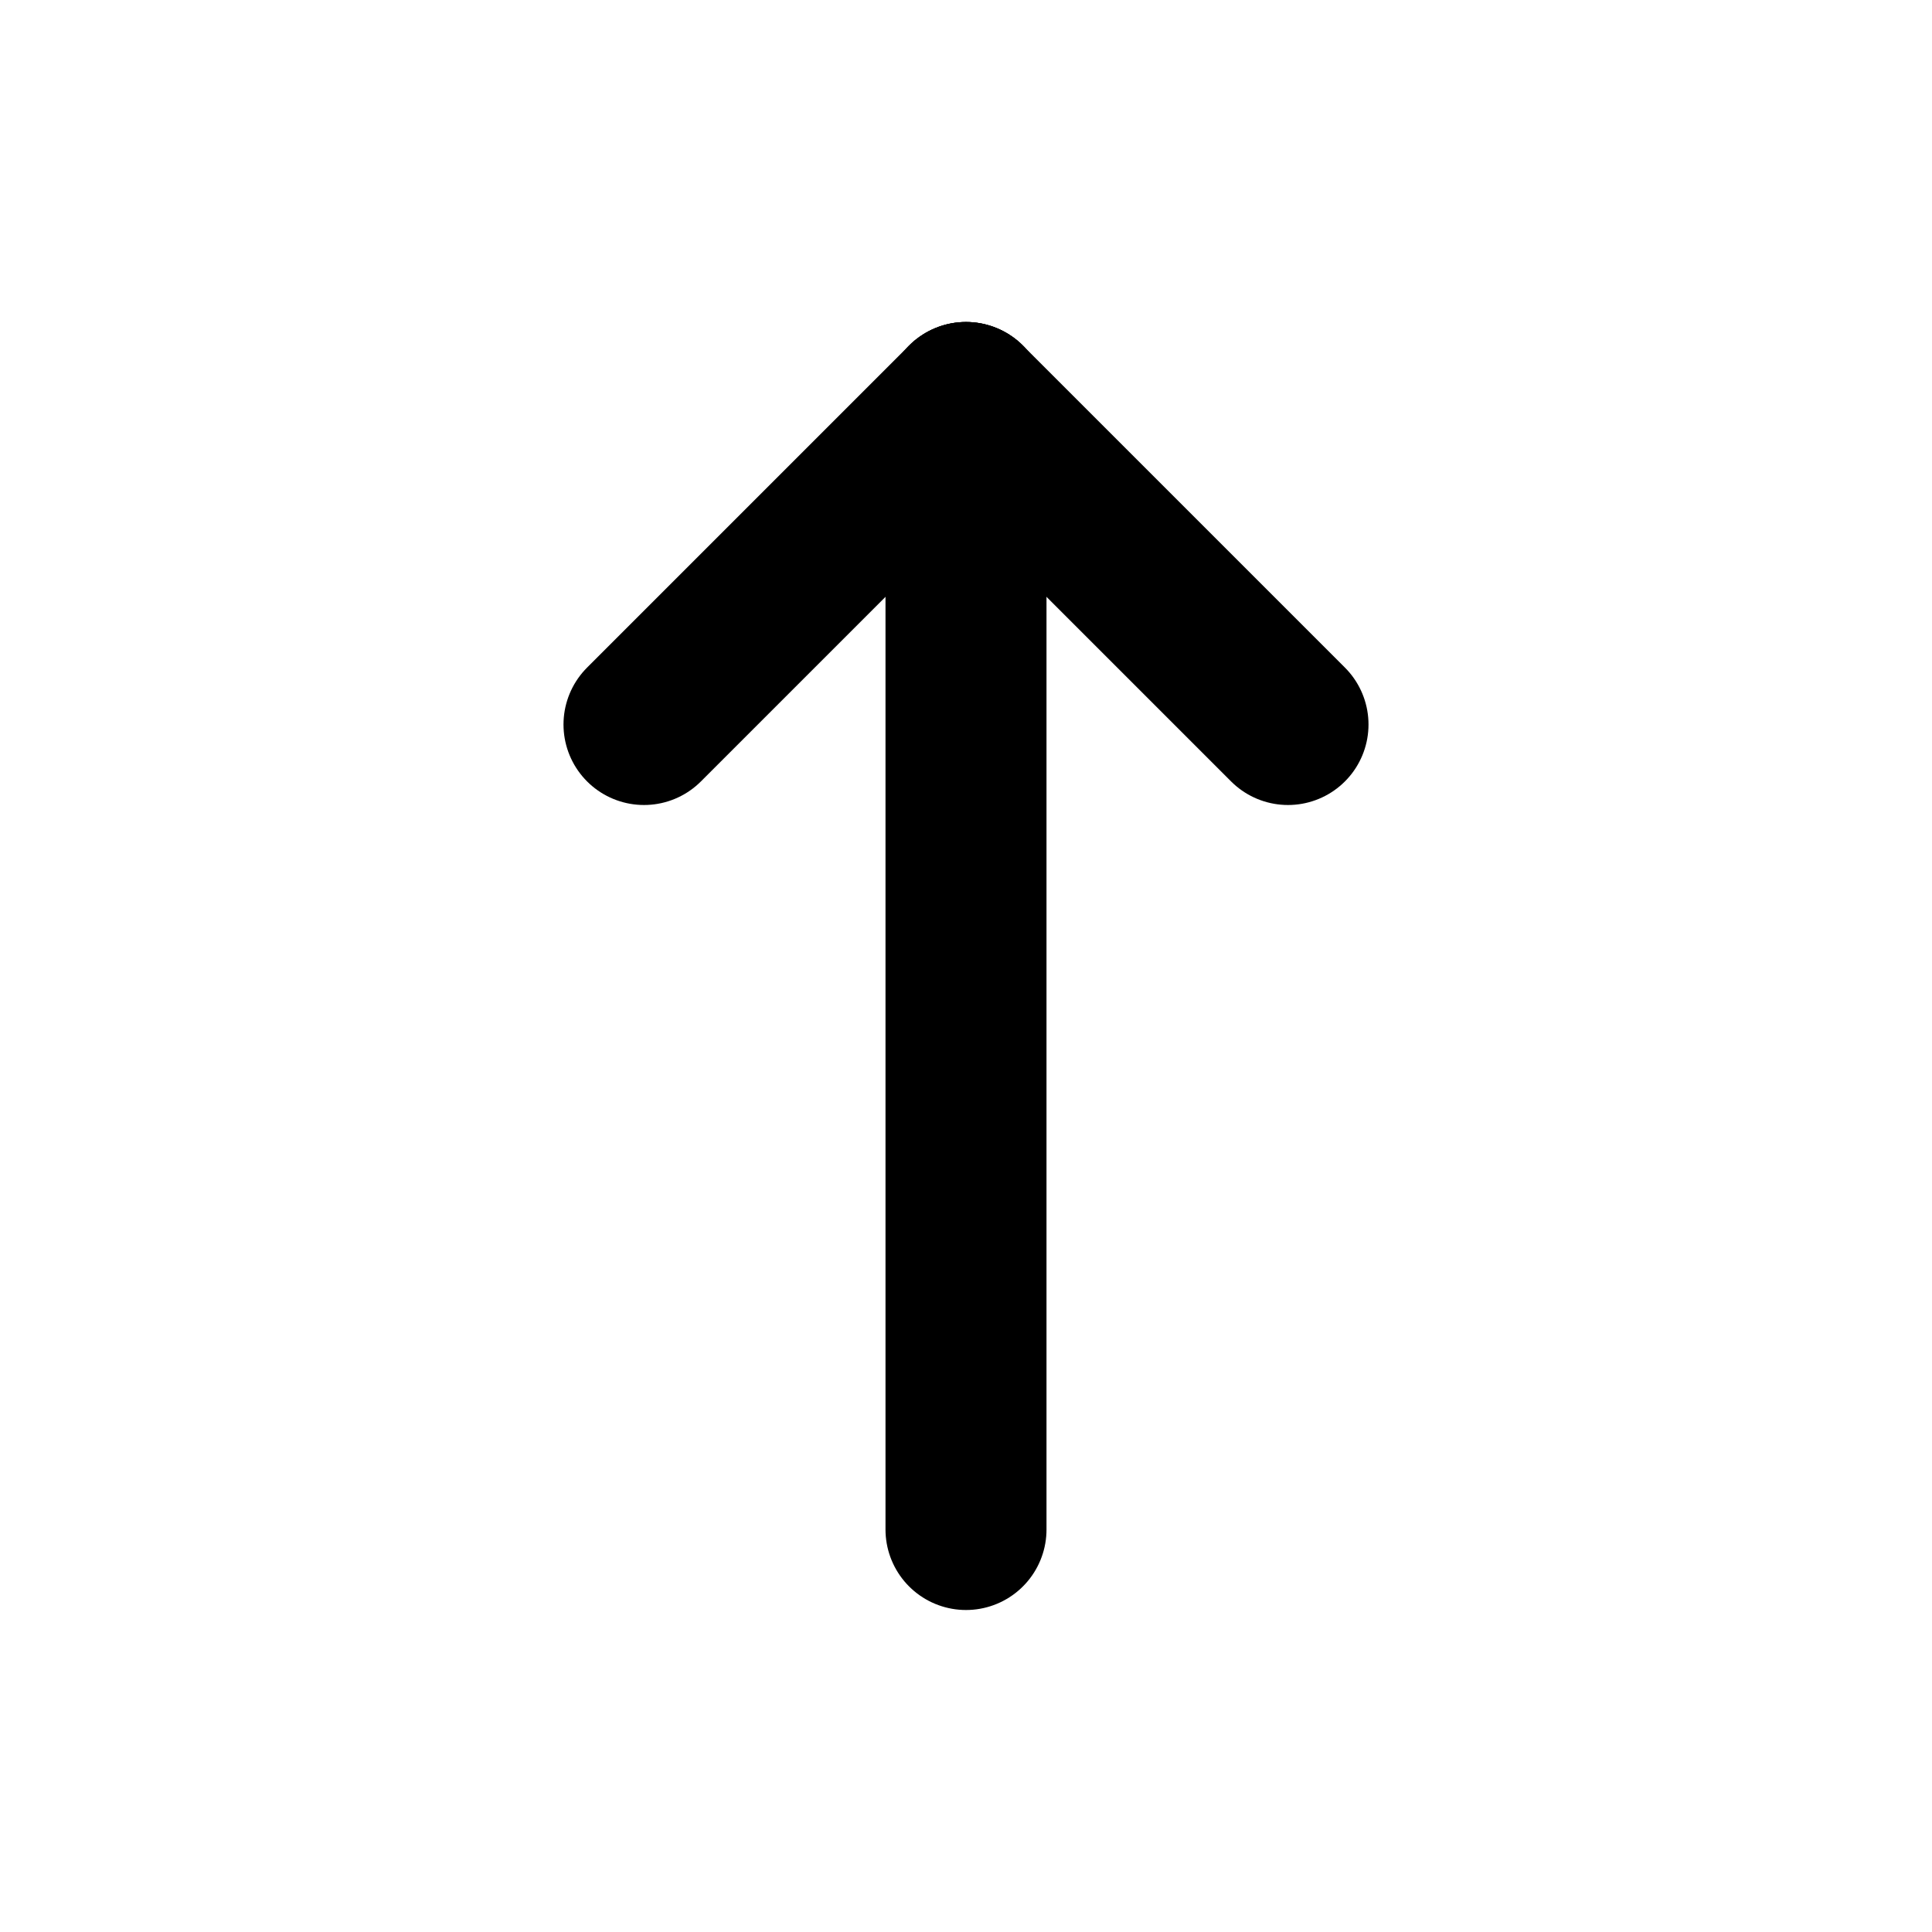
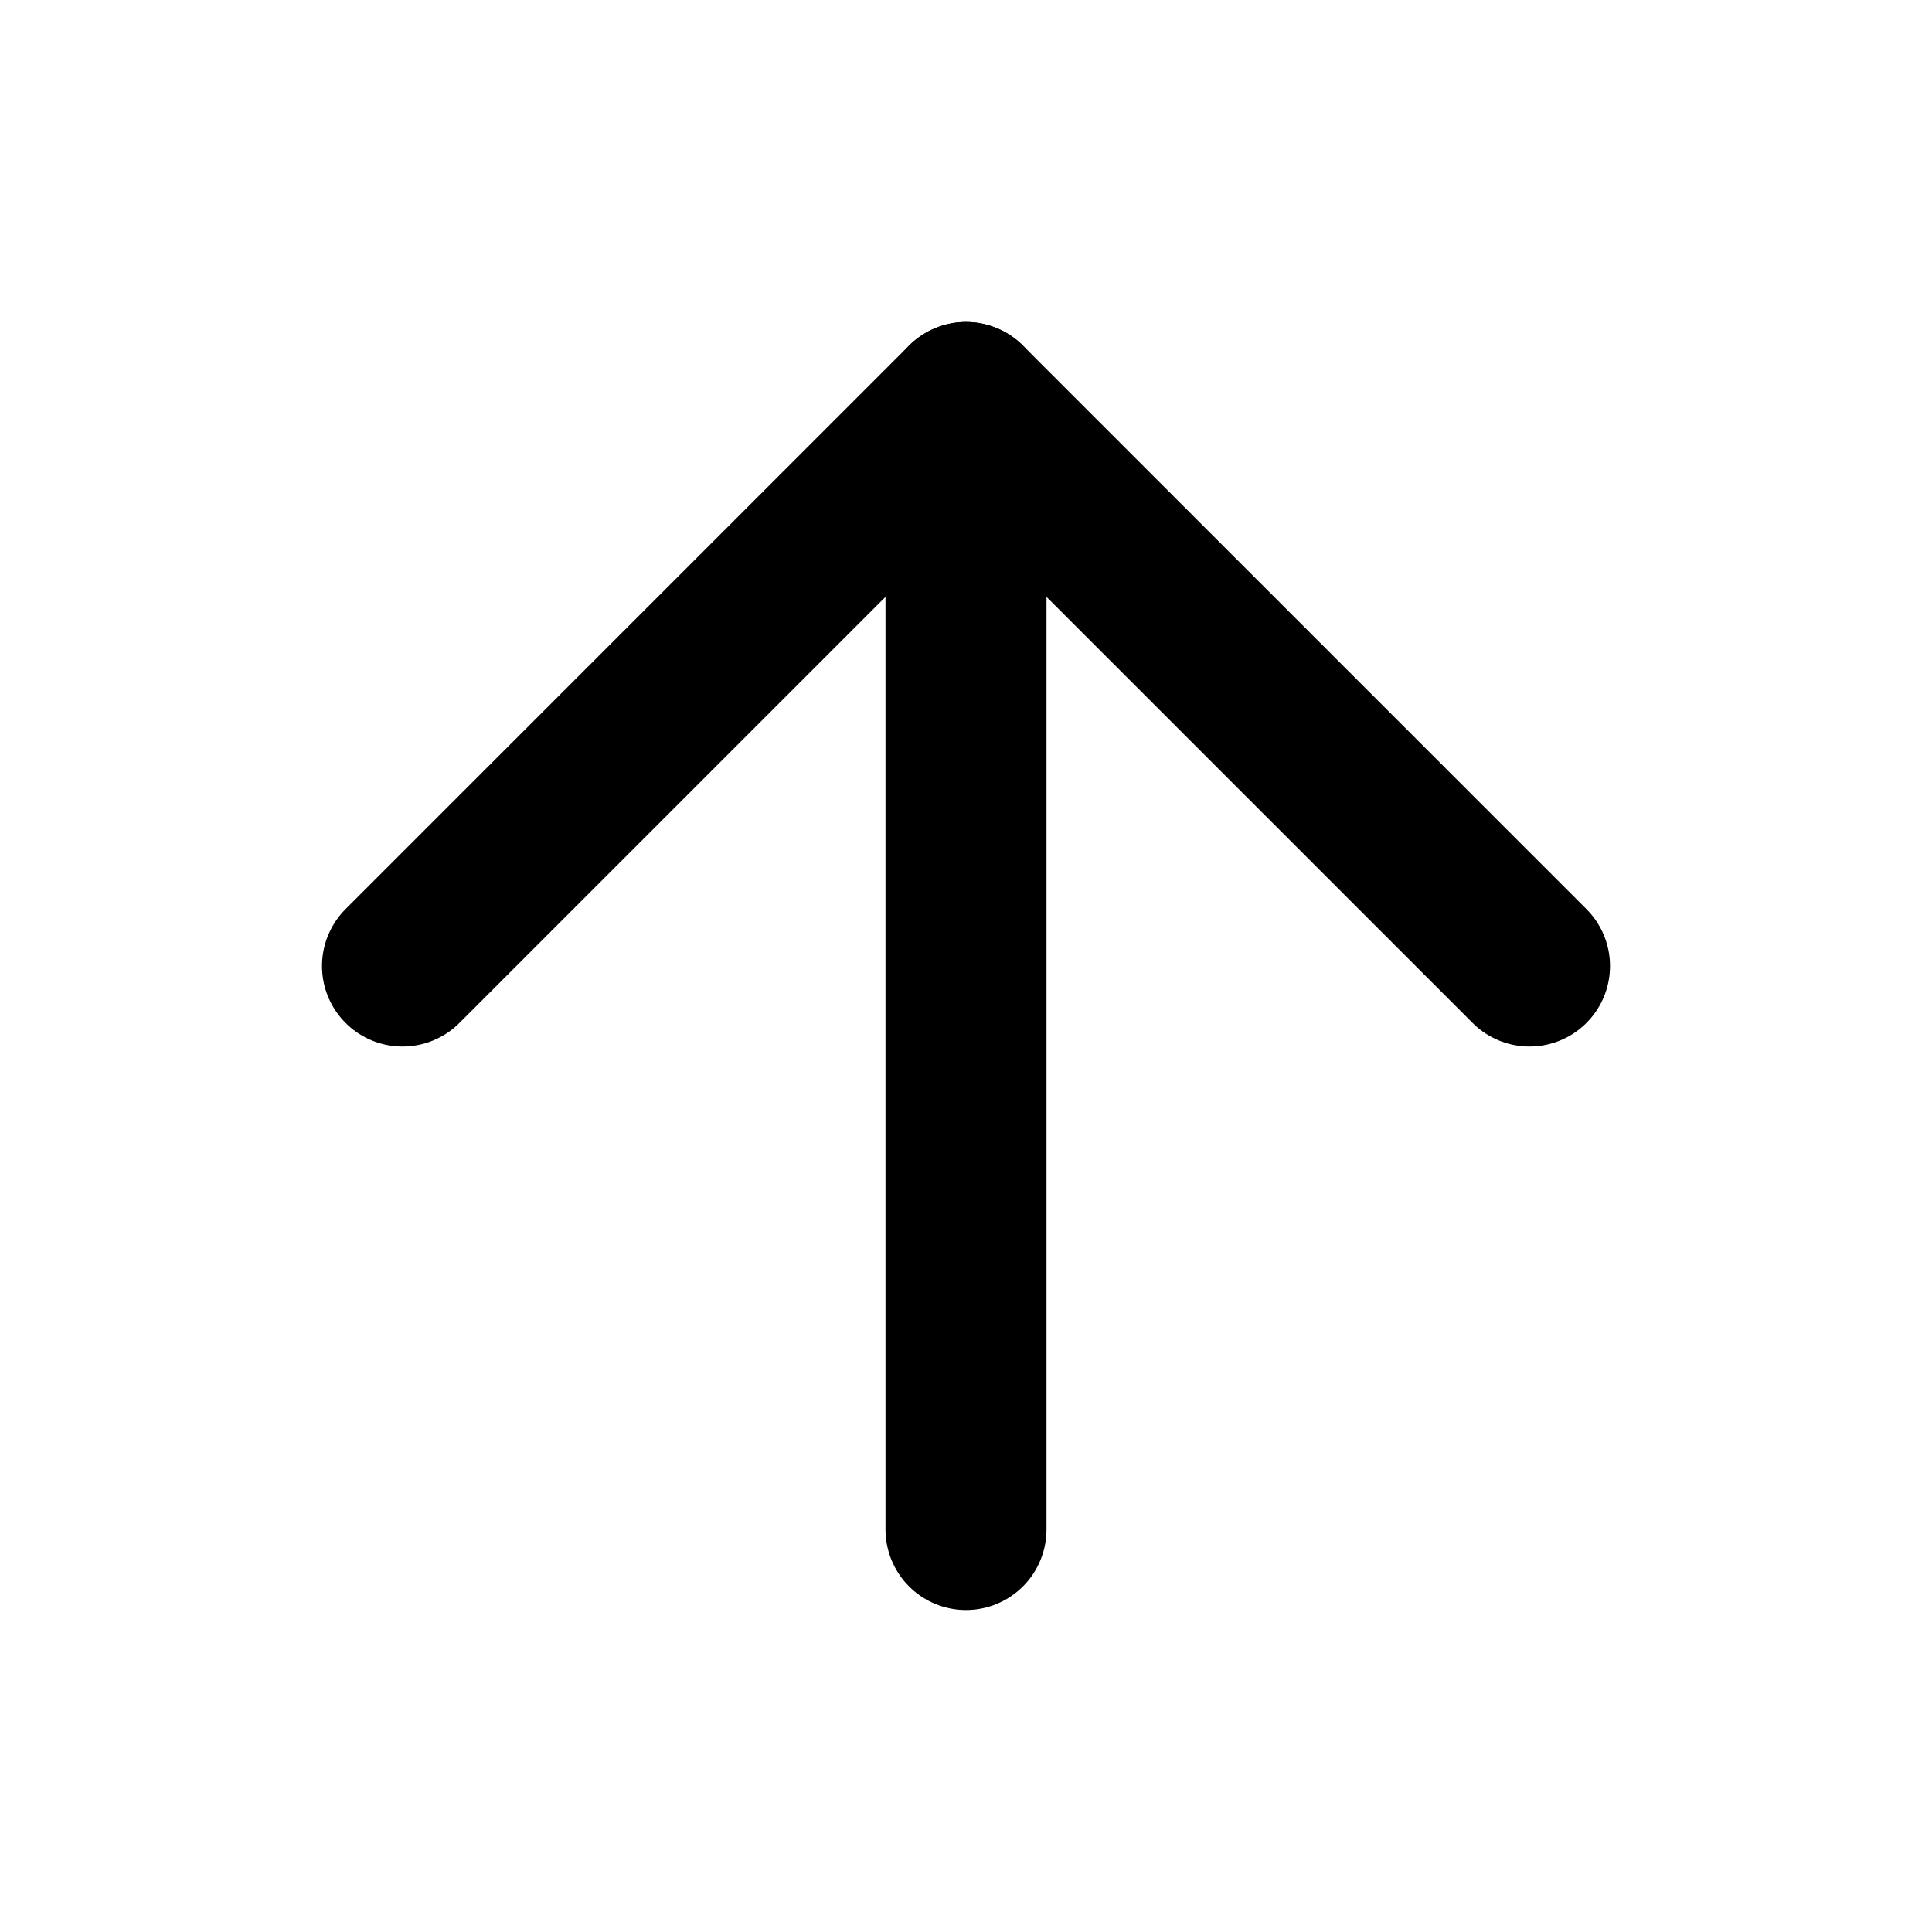
- <svg xmlns="http://www.w3.org/2000/svg" width="24" height="24" viewBox="0 0 24 24" fill="none" stroke="currentColor" stroke-width="2" stroke-linecap="round" stroke-linejoin="round" class="icon icon-tabler icons-tabler-outline icon-tabler-arrow-narrow-up">
-   <path stroke="none" d="M0 0h24v24H0z" fill="none" />
-   <path d="M12 5l0 14" />
-   <path d="M16 9l-4 -4" />
-   <path d="M8 9l4 -4" />
+ <svg xmlns="http://www.w3.org/2000/svg" width="24" height="24" viewBox="0 0 24 24" fill="none" stroke="currentColor" stroke-width="2" stroke-linecap="round" stroke-linejoin="round" class="lucide lucide-arrow-up">
+   <path d="m5 12 7-7 7 7" />
+   <path d="M12 19V5" />
</svg>
